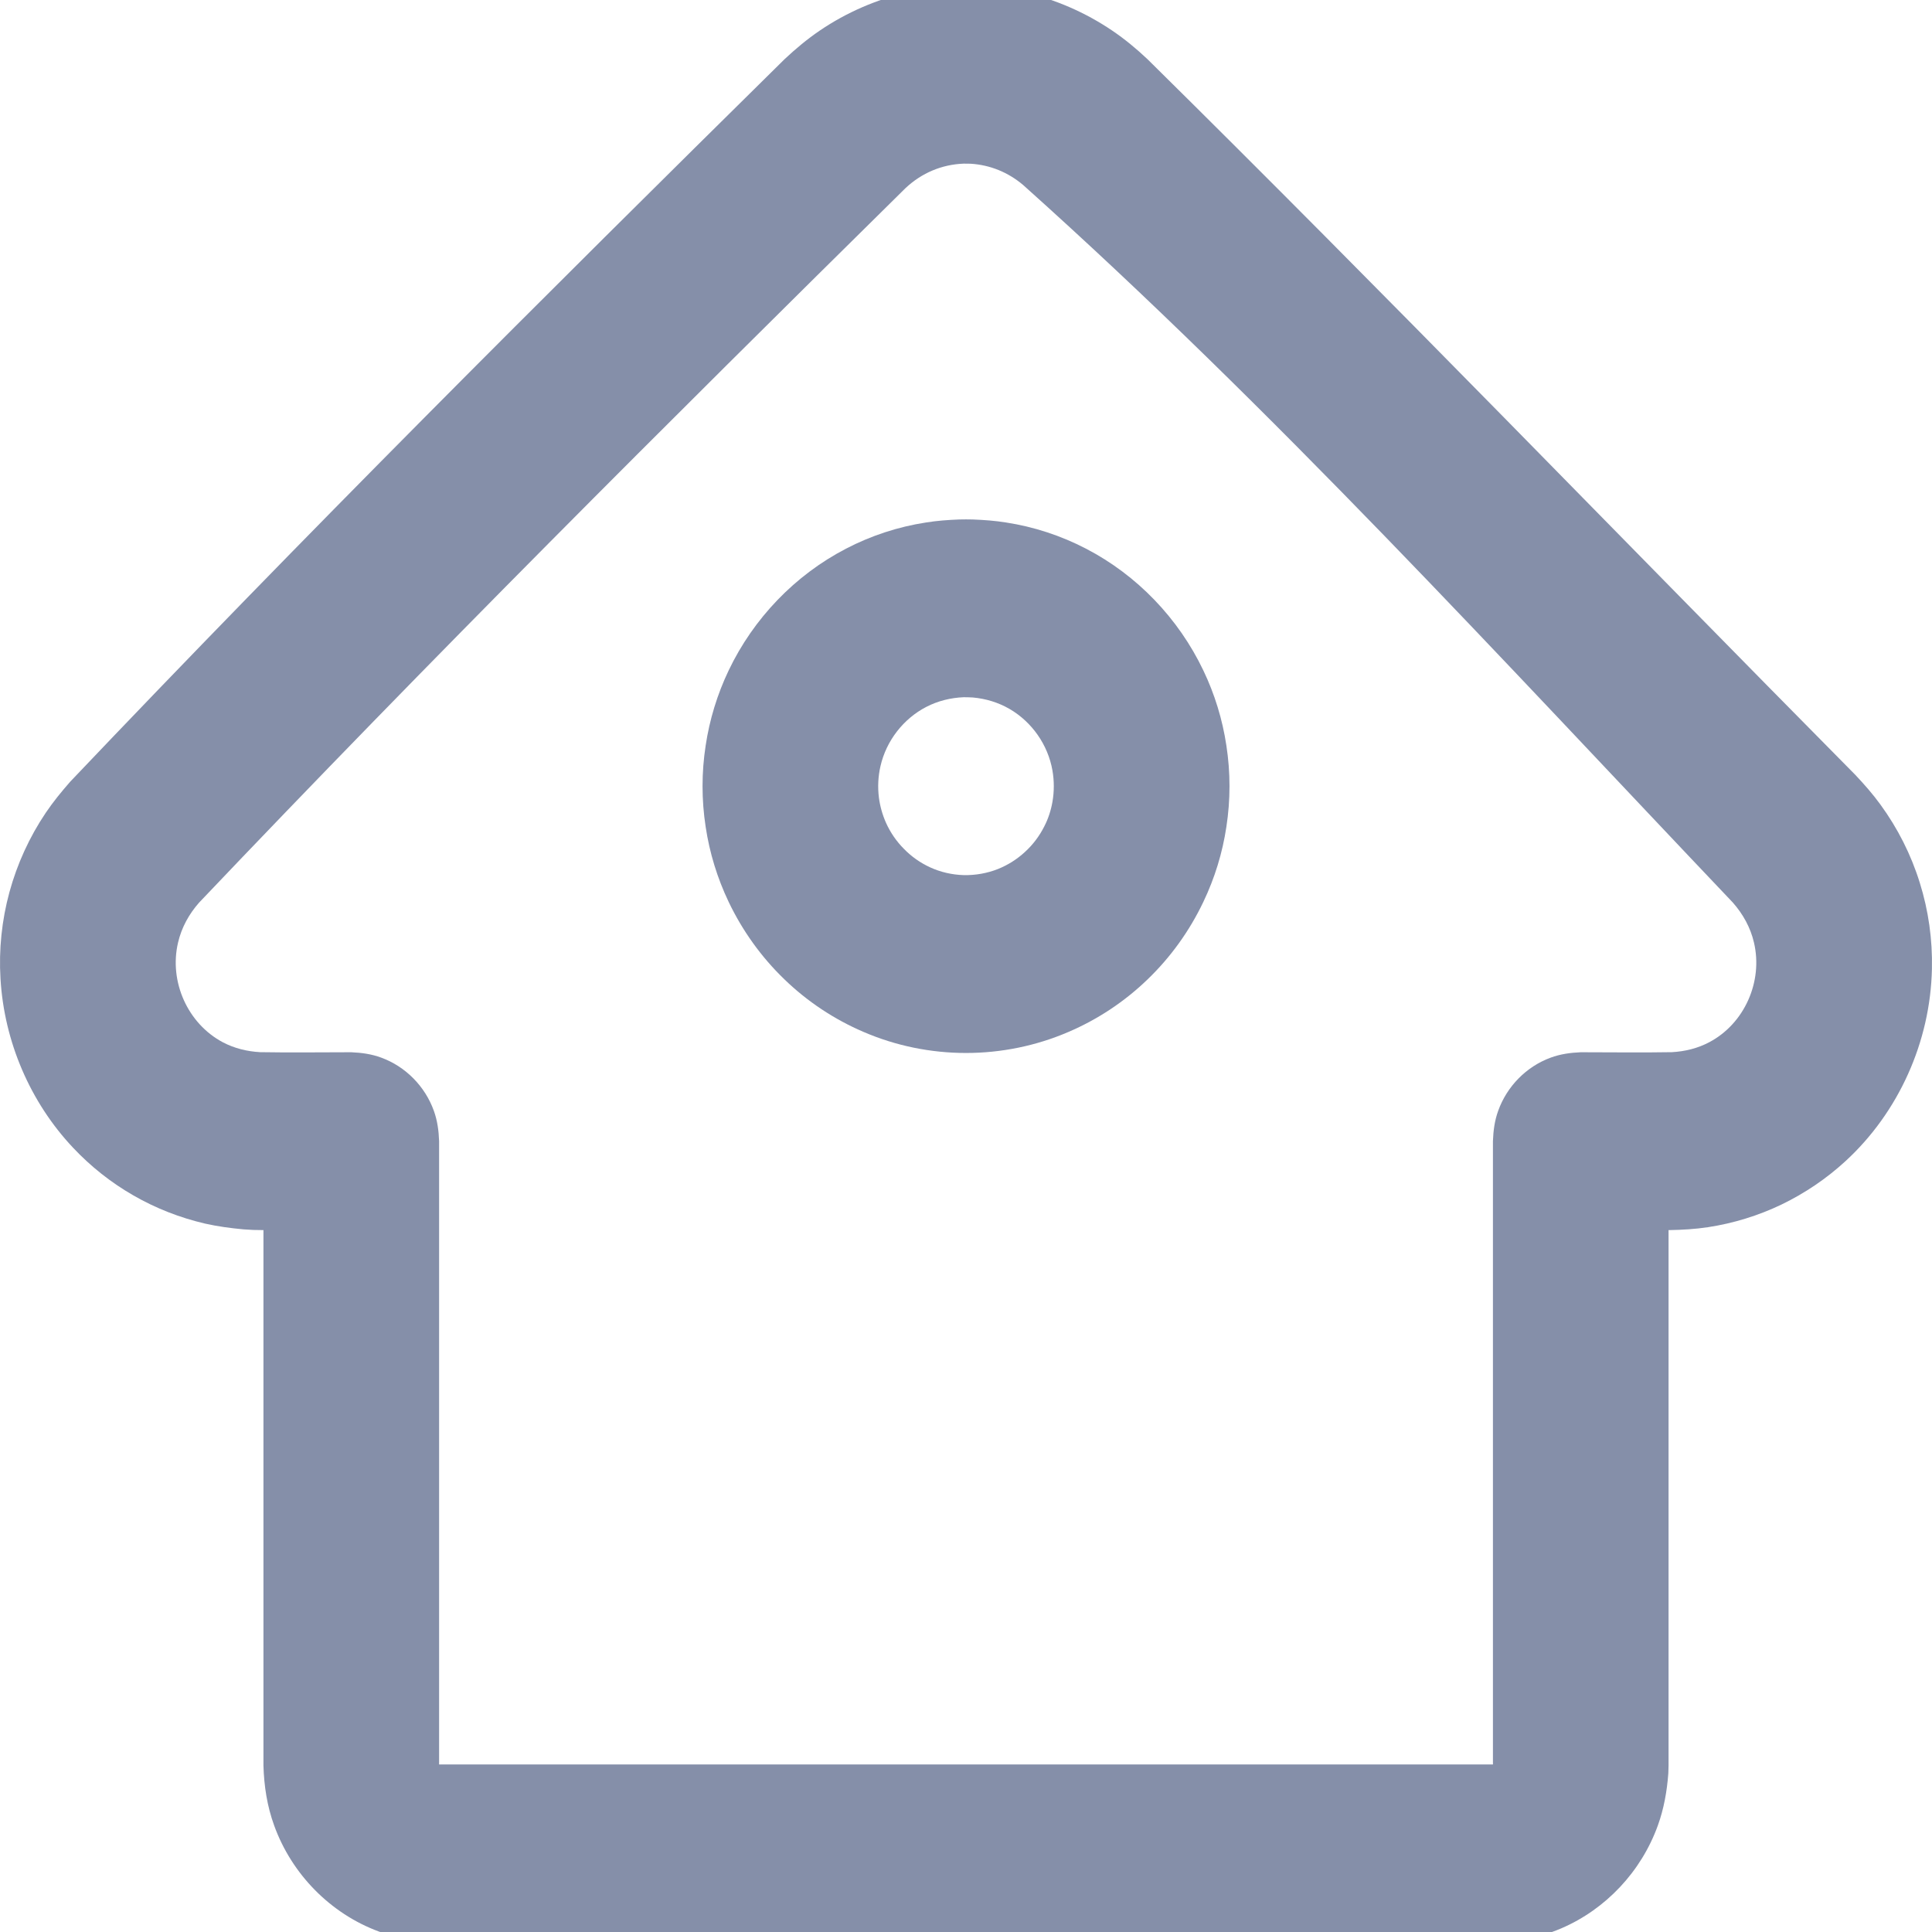
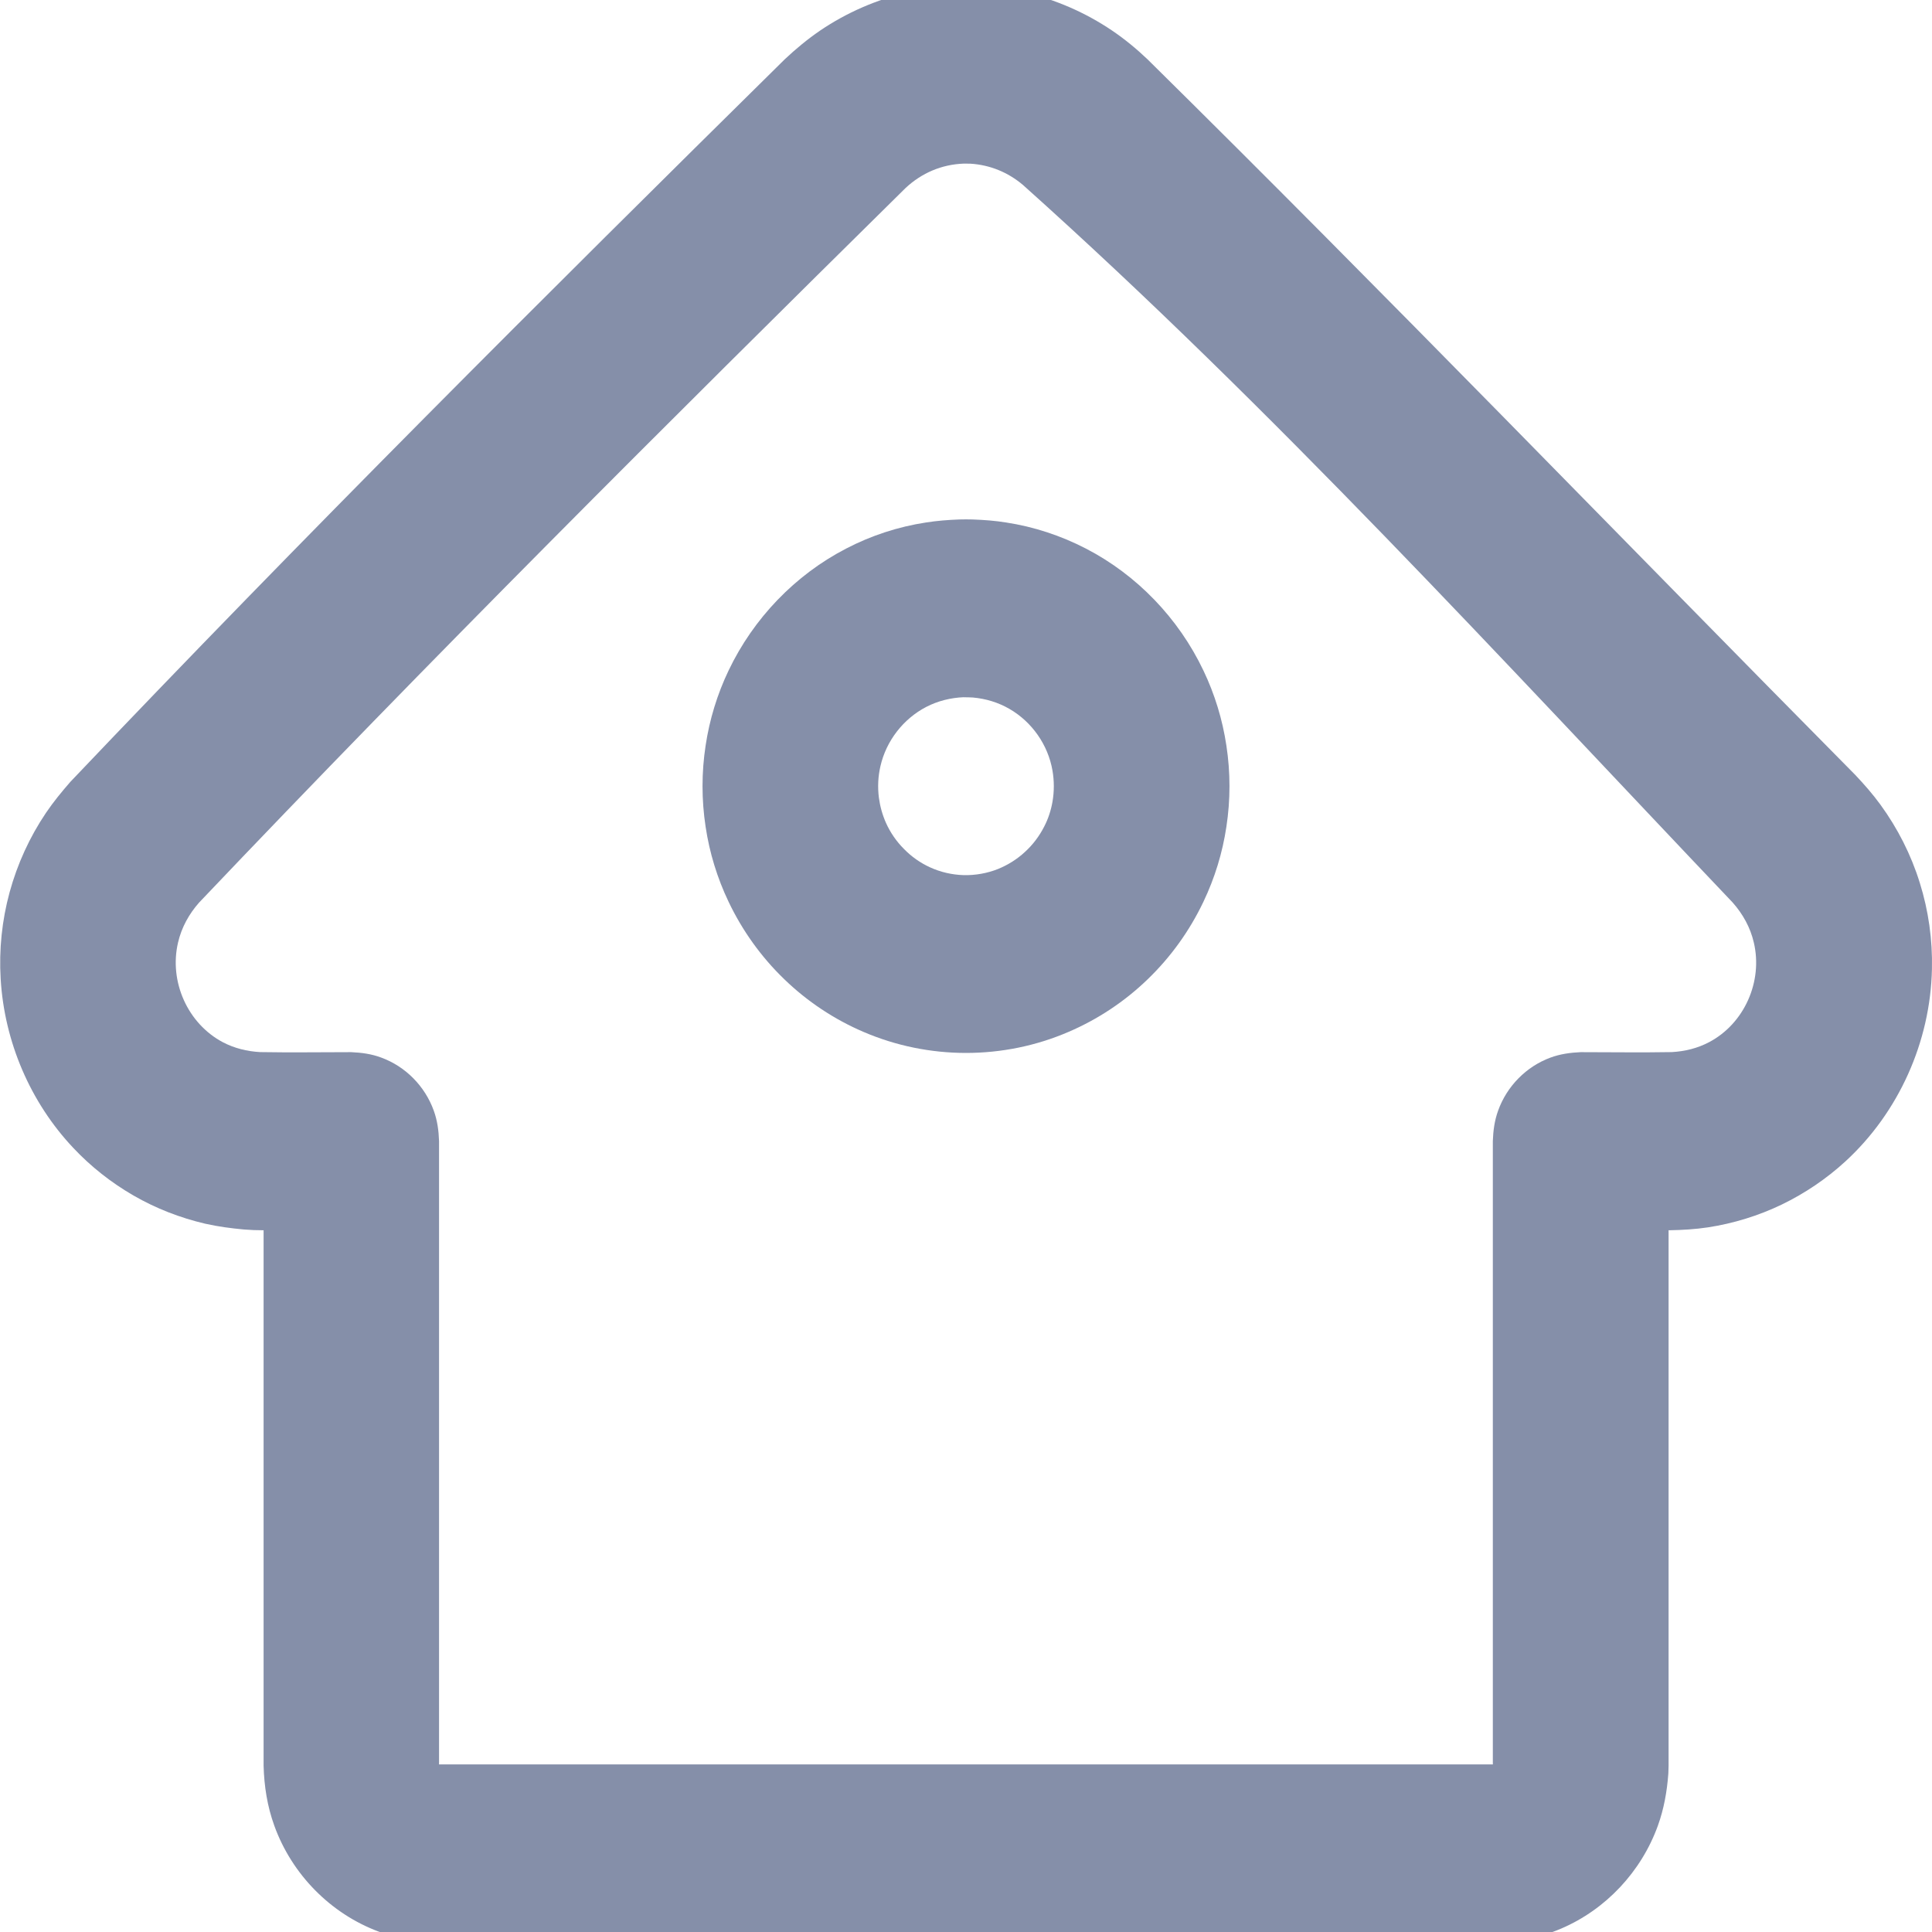
- <svg xmlns="http://www.w3.org/2000/svg" style="isolation:isolate" viewBox="0 0 50 50" width="50" height="50">
-   <clipPath id="_clipPath_Y4u8A6sotdMGsaisRLtQMoDeV8p4bOSu">
-     <rect x="0" y="0" width="50" height="50" transform="matrix(1,0,0,1,0,0)" fill="rgb(255,255,255)" />
-   </clipPath>
-   <g clip-path="url(#_clipPath_Y4u8A6sotdMGsaisRLtQMoDeV8p4bOSu)">
-     <g id="Group">
-       <g id="Group">
-         <path d=" M 25.17 -0.366 C 25.618 -0.349 26.06 -0.301 26.498 -0.201 C 27.312 -0.017 28.089 0.322 28.783 0.791 C 29.11 1.013 29.412 1.262 29.699 1.534 C 35.878 7.631 41.909 13.881 48.015 20.053 C 48.246 20.298 48.467 20.549 48.666 20.823 C 49.112 21.434 49.459 22.12 49.684 22.846 C 49.909 23.564 50.015 24.319 49.998 25.075 C 49.959 26.958 49.137 28.789 47.757 30.054 C 47.267 30.504 46.709 30.881 46.112 31.17 C 45.507 31.461 44.862 31.659 44.201 31.76 C 43.868 31.81 43.538 31.829 43.203 31.835 L 43.182 31.835 L 43.182 45.691 L 43.176 45.896 C 43.141 46.358 43.062 46.808 42.905 47.243 C 42.476 48.434 41.558 49.411 40.407 49.905 C 40.06 50.053 39.697 50.158 39.325 50.214 C 39.122 50.246 39.072 50.246 38.868 50.263 C 29.692 50.497 20.513 50.267 11.335 50.267 C 10.81 50.254 10.296 50.17 9.8 49.986 C 8.554 49.524 7.55 48.505 7.095 47.243 C 6.913 46.743 6.833 46.222 6.818 45.691 L 6.818 31.835 C 6.734 31.835 6.647 31.833 6.562 31.831 L 6.306 31.816 C 5.969 31.785 5.637 31.741 5.304 31.666 C 4.657 31.515 4.029 31.27 3.453 30.938 C 2.876 30.607 2.349 30.19 1.893 29.705 C 0.781 28.527 0.108 26.956 0.013 25.33 C -0.033 24.577 0.046 23.817 0.244 23.089 C 0.444 22.357 0.763 21.66 1.184 21.035 C 1.376 20.75 1.593 20.486 1.818 20.229 C 7.858 13.874 14.066 7.685 20.304 1.532 C 20.591 1.262 20.893 1.011 21.219 0.789 C 21.911 0.32 22.688 -0.017 23.5 -0.201 C 23.938 -0.301 24.383 -0.349 24.831 -0.366 C 25 -0.368 24.998 -0.368 25.17 -0.366 Z  M 24.942 4.235 C 24.374 4.256 23.854 4.476 23.436 4.867 C 17.267 10.954 11.126 17.074 5.153 23.359 C 4.891 23.656 4.699 24.003 4.608 24.393 C 4.37 25.406 4.858 26.493 5.769 26.975 C 6.068 27.132 6.395 27.211 6.732 27.23 C 7.519 27.244 8.304 27.232 9.091 27.232 C 9.36 27.244 9.614 27.278 9.868 27.372 C 10.496 27.602 11 28.113 11.228 28.747 C 11.32 29.004 11.354 29.261 11.364 29.533 C 11.364 34.9 11.364 40.265 11.364 45.632 C 11.364 45.643 11.36 45.655 11.366 45.661 C 11.372 45.67 11.384 45.664 11.393 45.664 C 20.465 45.664 29.536 45.664 38.608 45.664 C 38.616 45.664 38.628 45.67 38.635 45.661 C 38.641 45.655 38.637 45.643 38.637 45.632 C 38.637 40.265 38.637 34.9 38.637 29.533 C 38.647 29.261 38.68 29.004 38.773 28.747 C 39 28.113 39.504 27.602 40.13 27.372 C 40.385 27.278 40.641 27.244 40.909 27.232 C 41.695 27.232 42.482 27.244 43.269 27.23 C 43.608 27.211 43.934 27.132 44.236 26.972 C 45.145 26.493 45.63 25.403 45.393 24.395 C 45.302 24.003 45.108 23.656 44.845 23.357 C 38.847 17.046 32.961 10.592 26.48 4.789 C 26.091 4.459 25.624 4.268 25.116 4.237 C 25.058 4.235 25 4.235 24.942 4.235 Z " fill="rgb(133,143,169)" />
-         <path d=" M 25.175 13.444 C 25.464 13.455 25.75 13.476 26.037 13.522 C 26.755 13.632 27.457 13.862 28.105 14.199 C 29.423 14.882 30.5 16.003 31.143 17.352 C 31.437 17.966 31.639 18.625 31.739 19.297 C 31.846 19.992 31.846 20.7 31.739 21.396 C 31.639 22.068 31.437 22.726 31.143 23.34 C 30.787 24.088 30.298 24.77 29.703 25.343 C 29.109 25.918 28.412 26.381 27.655 26.705 C 26.816 27.067 25.909 27.251 25 27.251 C 24.091 27.251 23.184 27.067 22.346 26.705 C 21.589 26.381 20.891 25.918 20.298 25.343 C 19.703 24.77 19.214 24.088 18.857 23.34 C 18.564 22.726 18.362 22.068 18.262 21.396 C 18.155 20.7 18.155 19.992 18.262 19.297 C 18.362 18.625 18.564 17.966 18.857 17.352 C 19.5 16.003 20.578 14.882 21.896 14.199 C 22.543 13.862 23.246 13.632 23.964 13.522 C 24.25 13.476 24.537 13.455 24.825 13.444 C 25.003 13.441 25 13.441 25.175 13.444 Z  M 24.941 18.044 C 24.603 18.058 24.273 18.139 23.971 18.295 C 23.38 18.601 22.937 19.17 22.787 19.826 C 22.725 20.093 22.712 20.369 22.746 20.641 C 22.775 20.864 22.837 21.085 22.928 21.29 C 23.041 21.543 23.2 21.775 23.396 21.971 C 23.589 22.169 23.818 22.33 24.068 22.445 C 24.343 22.572 24.641 22.639 24.941 22.648 C 25.243 22.654 25.548 22.601 25.83 22.489 C 26.087 22.385 26.323 22.236 26.525 22.049 C 26.73 21.863 26.9 21.637 27.025 21.389 C 27.128 21.191 27.198 20.974 27.237 20.753 C 27.284 20.484 27.284 20.208 27.237 19.939 C 27.121 19.274 26.705 18.684 26.128 18.348 C 25.834 18.178 25.512 18.081 25.178 18.051 C 25.098 18.047 25.021 18.044 24.941 18.044 Z " fill="rgb(133,143,169)" />
-       </g>
-     </g>
-   </g>
+ <svg xmlns="http://www.w3.org/2000/svg" version="1.1" width="32" height="32" viewBox="0 0 32 32">
+   <path fill="#858fa9" d="M16.109-0.234c0.287 0.011 0.57 0.042 0.85 0.106 0.521 0.118 1.018 0.335 1.462 0.635 0.209 0.142 0.403 0.301 0.586 0.476 3.955 3.902 7.814 7.902 11.722 11.852 0.148 0.157 0.289 0.317 0.417 0.493 0.285 0.391 0.508 0.83 0.652 1.295 0.144 0.46 0.212 0.943 0.201 1.427-0.025 1.205-0.551 2.377-1.434 3.187-0.314 0.288-0.671 0.529-1.053 0.714-0.387 0.186-0.8 0.313-1.223 0.378-0.213 0.032-0.424 0.044-0.639 0.048h-0.013v8.868l-0.004 0.131c-0.022 0.296-0.073 0.584-0.173 0.862-0.275 0.762-0.862 1.388-1.599 1.704-0.222 0.095-0.454 0.162-0.692 0.198-0.13 0.020-0.162 0.020-0.292 0.031-5.873 0.15-11.747 0.003-17.621 0.003-0.336-0.008-0.665-0.062-0.982-0.18-0.797-0.296-1.44-0.948-1.731-1.756-0.116-0.32-0.168-0.653-0.177-0.993v-8.868c-0.054 0-0.109-0.001-0.164-0.003l-0.164-0.010c-0.216-0.020-0.428-0.048-0.641-0.096-0.414-0.097-0.816-0.253-1.185-0.466s-0.707-0.479-0.998-0.789c-0.712-0.754-1.142-1.759-1.203-2.8-0.029-0.482 0.021-0.968 0.148-1.434 0.128-0.468 0.332-0.915 0.602-1.315 0.123-0.182 0.262-0.351 0.406-0.516 3.866-4.067 7.839-8.028 11.831-11.966 0.184-0.173 0.377-0.333 0.586-0.476 0.443-0.3 0.94-0.516 1.46-0.634 0.28-0.064 0.565-0.095 0.852-0.106 0.108-0.001 0.107-0.001 0.217 0zM15.963 2.71c-0.364 0.013-0.696 0.154-0.964 0.404-3.948 3.896-7.878 7.812-11.701 11.835-0.168 0.19-0.291 0.412-0.349 0.662-0.152 0.648 0.16 1.344 0.743 1.652 0.191 0.1 0.401 0.151 0.616 0.163 0.504 0.009 1.006 0.001 1.51 0.001 0.172 0.008 0.335 0.029 0.497 0.090 0.402 0.147 0.724 0.474 0.87 0.88 0.059 0.164 0.081 0.329 0.087 0.503 0 3.435 0 6.868 0 10.303 0 0.007-0.003 0.015 0.001 0.019 0.004 0.006 0.012 0.002 0.017 0.002 5.806 0 11.612 0 17.418 0 0.005 0 0.013 0.004 0.017-0.002 0.004-0.004 0.001-0.012 0.001-0.019 0-3.435 0-6.868 0-10.303 0.006-0.174 0.028-0.339 0.087-0.503 0.145-0.406 0.468-0.733 0.868-0.88 0.163-0.060 0.327-0.082 0.499-0.090 0.503 0 1.007 0.008 1.51-0.001 0.217-0.012 0.426-0.063 0.619-0.165 0.582-0.307 0.892-1.004 0.74-1.649-0.058-0.251-0.182-0.473-0.351-0.664-3.839-4.039-7.606-8.17-11.754-11.884-0.249-0.211-0.548-0.333-0.873-0.353-0.037-0.001-0.074-0.001-0.111-0.001z" />
+   <path fill="#858fa9" d="M16.112 8.604c0.185 0.007 0.368 0.020 0.552 0.050 0.46 0.070 0.909 0.218 1.324 0.433 0.844 0.437 1.533 1.155 1.944 2.018 0.188 0.393 0.317 0.815 0.381 1.245 0.068 0.445 0.068 0.898 0 1.343-0.064 0.43-0.193 0.851-0.381 1.244-0.228 0.479-0.541 0.915-0.922 1.282-0.38 0.368-0.826 0.664-1.311 0.872-0.537 0.232-1.117 0.349-1.699 0.349s-1.162-0.118-1.699-0.349c-0.484-0.207-0.931-0.504-1.311-0.872-0.381-0.367-0.694-0.803-0.922-1.282-0.188-0.393-0.317-0.814-0.381-1.244-0.068-0.445-0.068-0.899 0-1.343 0.064-0.43 0.193-0.852 0.381-1.245 0.412-0.863 1.101-1.581 1.945-2.018 0.414-0.216 0.864-0.363 1.324-0.433 0.183-0.029 0.367-0.043 0.551-0.050 0.114-0.002 0.112-0.002 0.224 0zM15.962 11.548c-0.216 0.009-0.428 0.061-0.621 0.161-0.378 0.196-0.662 0.56-0.758 0.98-0.040 0.171-0.048 0.348-0.026 0.522 0.019 0.143 0.058 0.284 0.116 0.415 0.072 0.162 0.174 0.31 0.3 0.436 0.124 0.127 0.27 0.23 0.43 0.303 0.176 0.081 0.367 0.124 0.559 0.13 0.193 0.004 0.388-0.030 0.569-0.102 0.164-0.067 0.316-0.162 0.445-0.282 0.131-0.119 0.24-0.264 0.32-0.422 0.066-0.127 0.111-0.266 0.136-0.407 0.030-0.172 0.030-0.349 0-0.521-0.074-0.426-0.34-0.803-0.71-1.018-0.188-0.109-0.394-0.171-0.608-0.19-0.051-0.003-0.1-0.004-0.152-0.004z" />
</svg>
